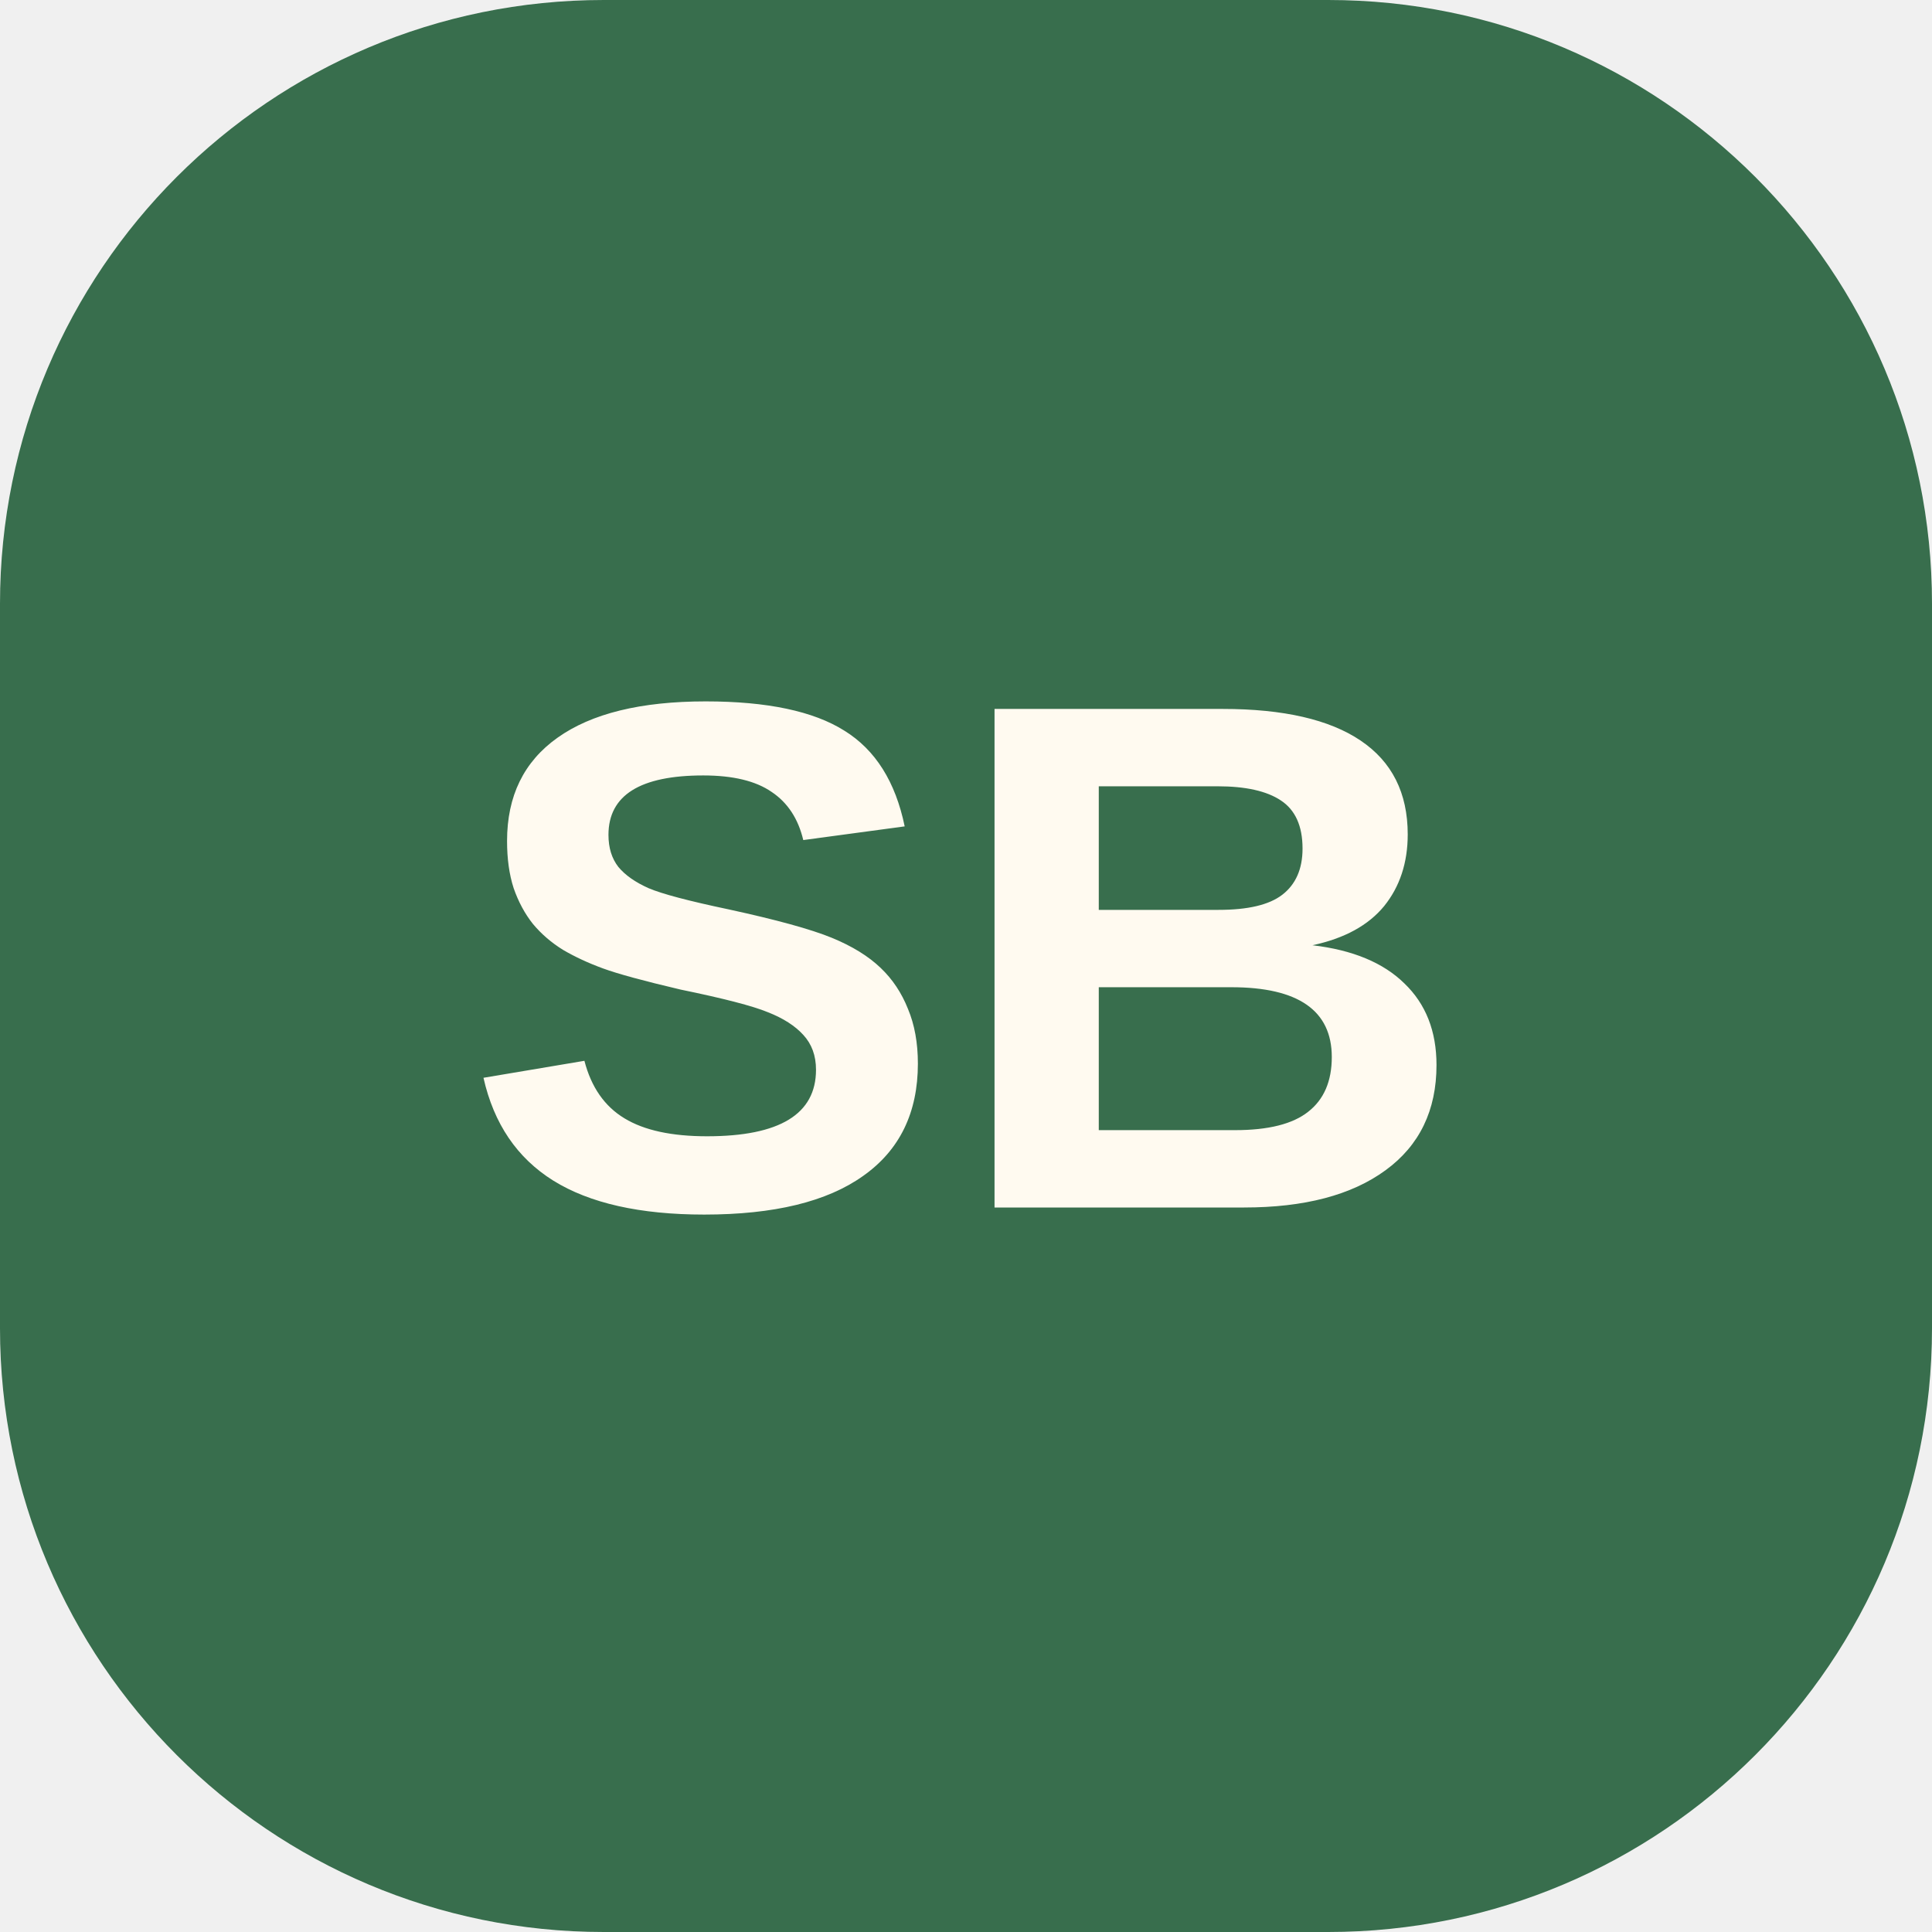
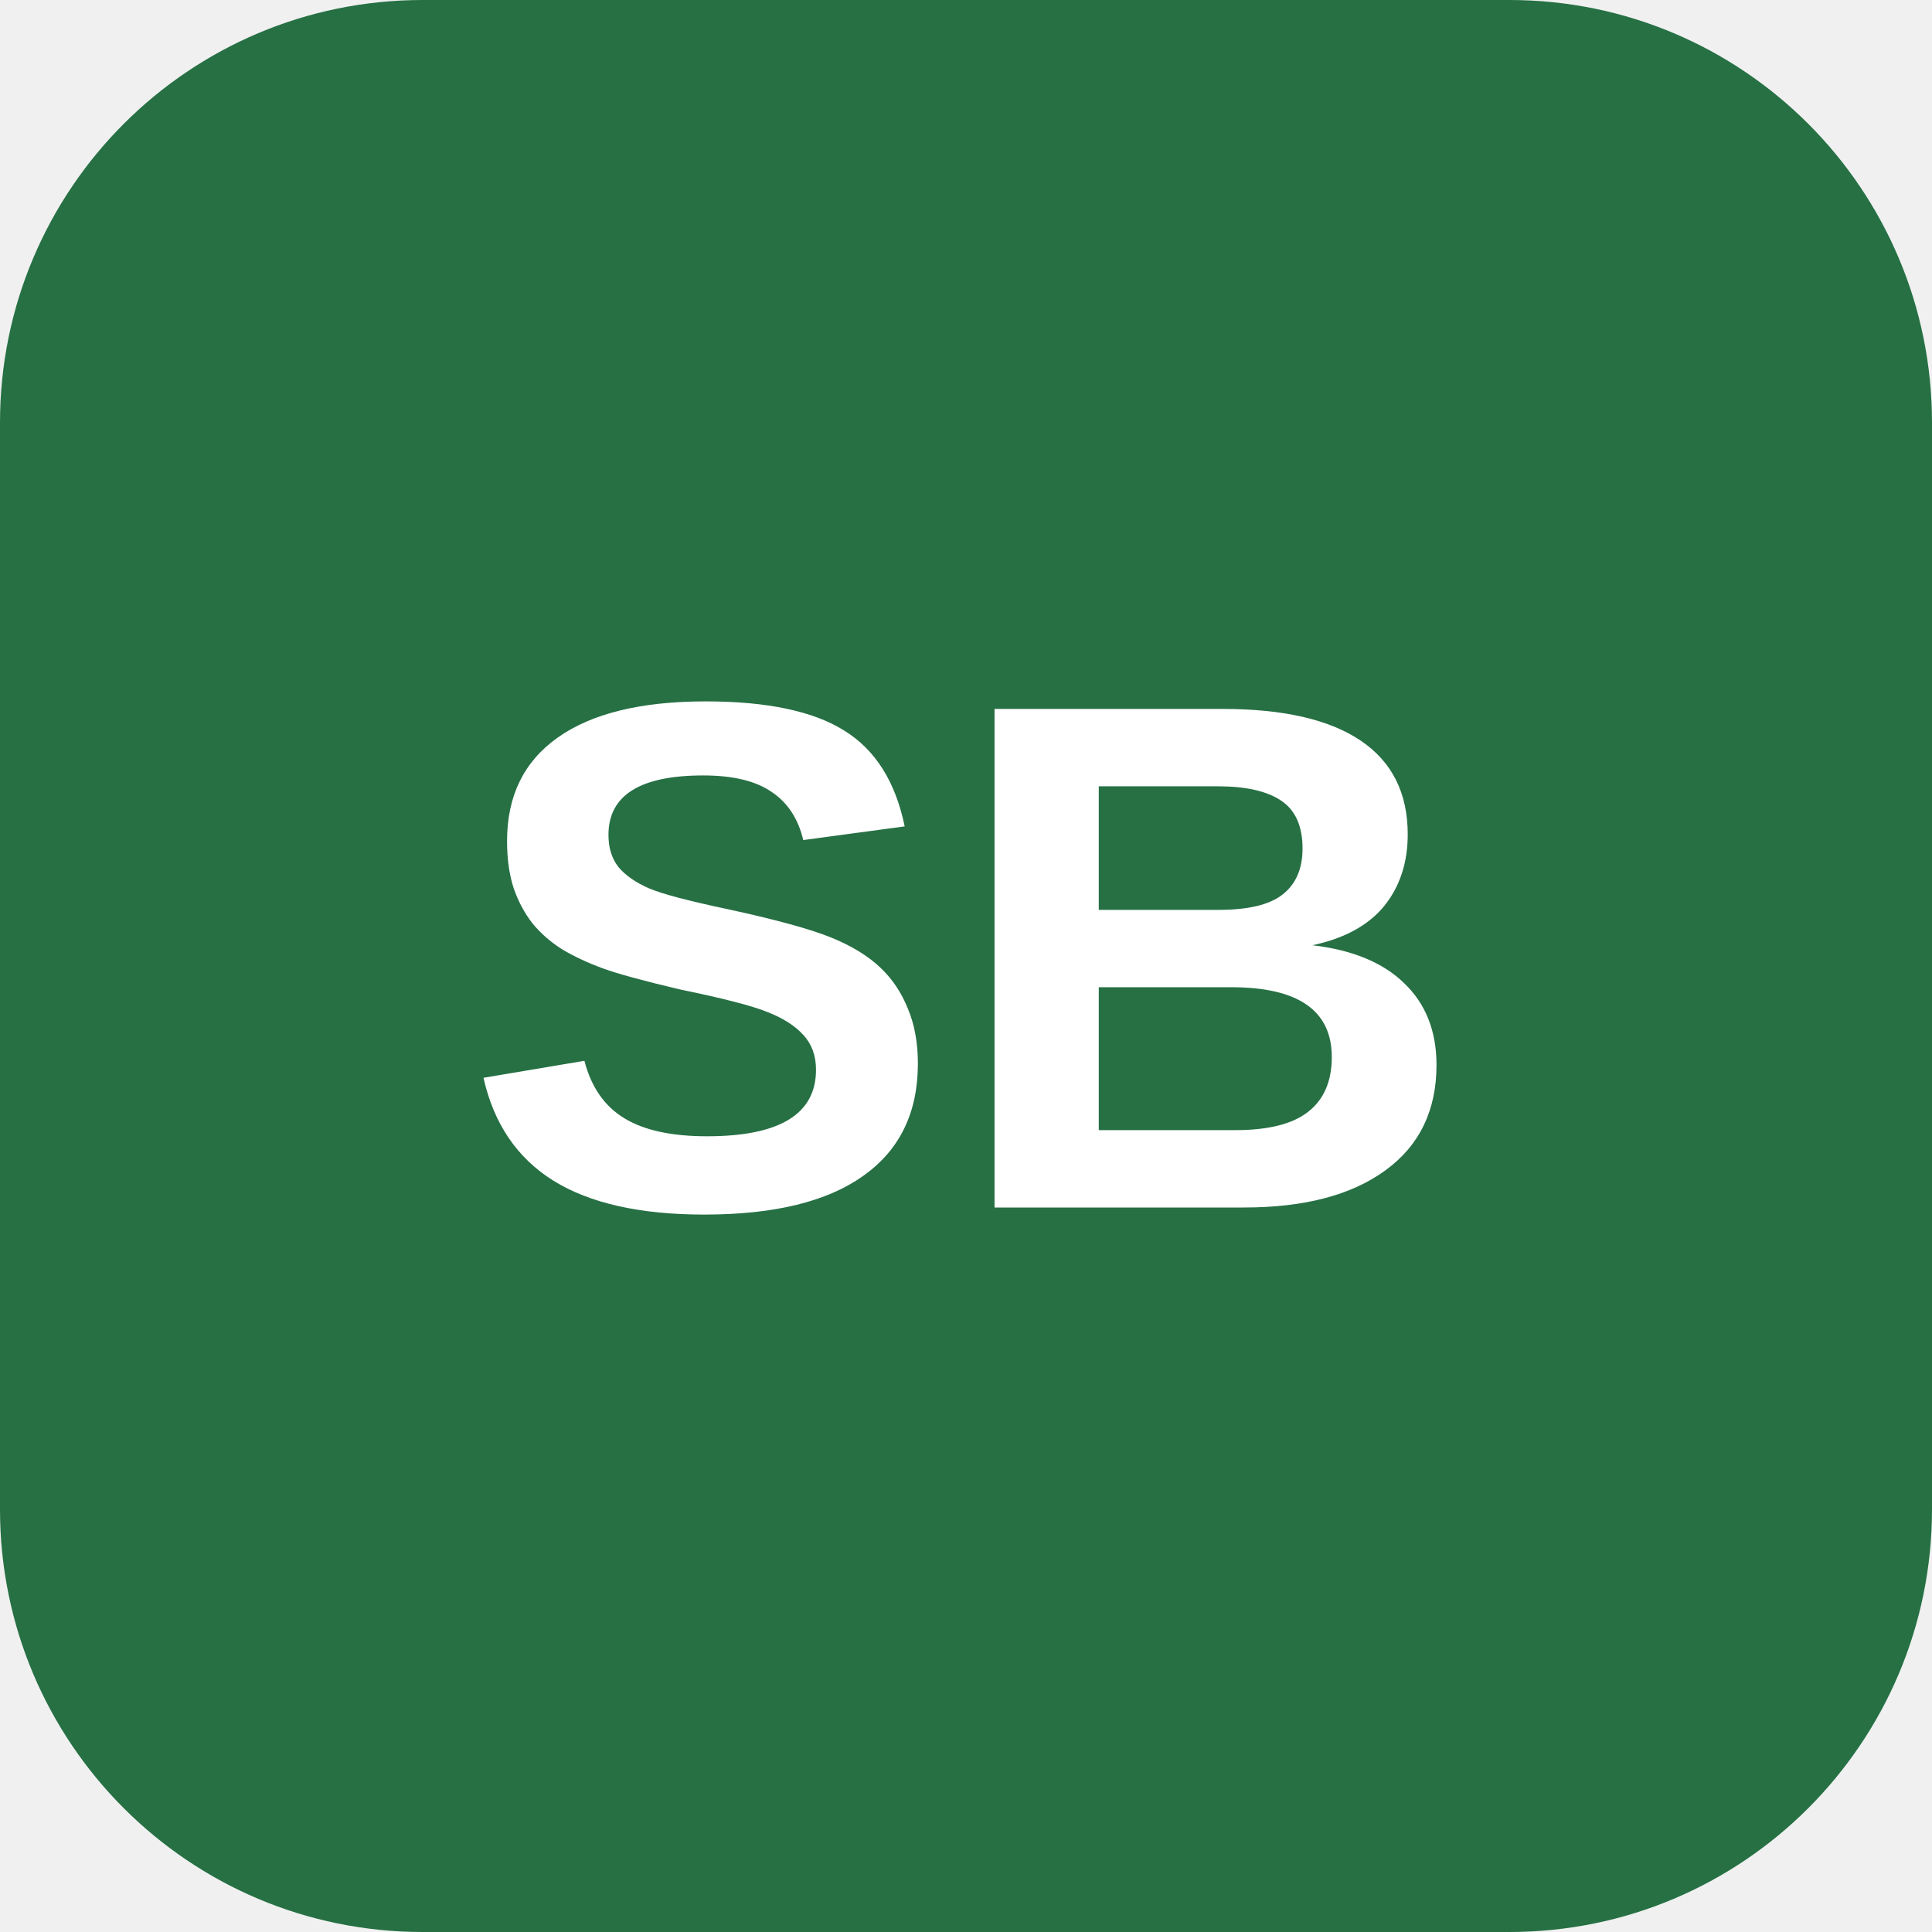
<svg xmlns="http://www.w3.org/2000/svg" viewBox="0 0 64 64">
-   <rect width="64" height="64" rx="20" fill="#386e4d" />
-   <text x="32" y="40" text-anchor="middle" font-family="Arial,sans-serif" font-weight="700" font-size="24" fill="#fffaf0">SB</text>
+   <rect width="64" height="64" rx="14" fill="#267044" />
+   <text x="32" y="40" text-anchor="middle" font-family="Arial,sans-serif" font-weight="700" font-size="24" fill="#ffffff">SB</text>
</svg>
